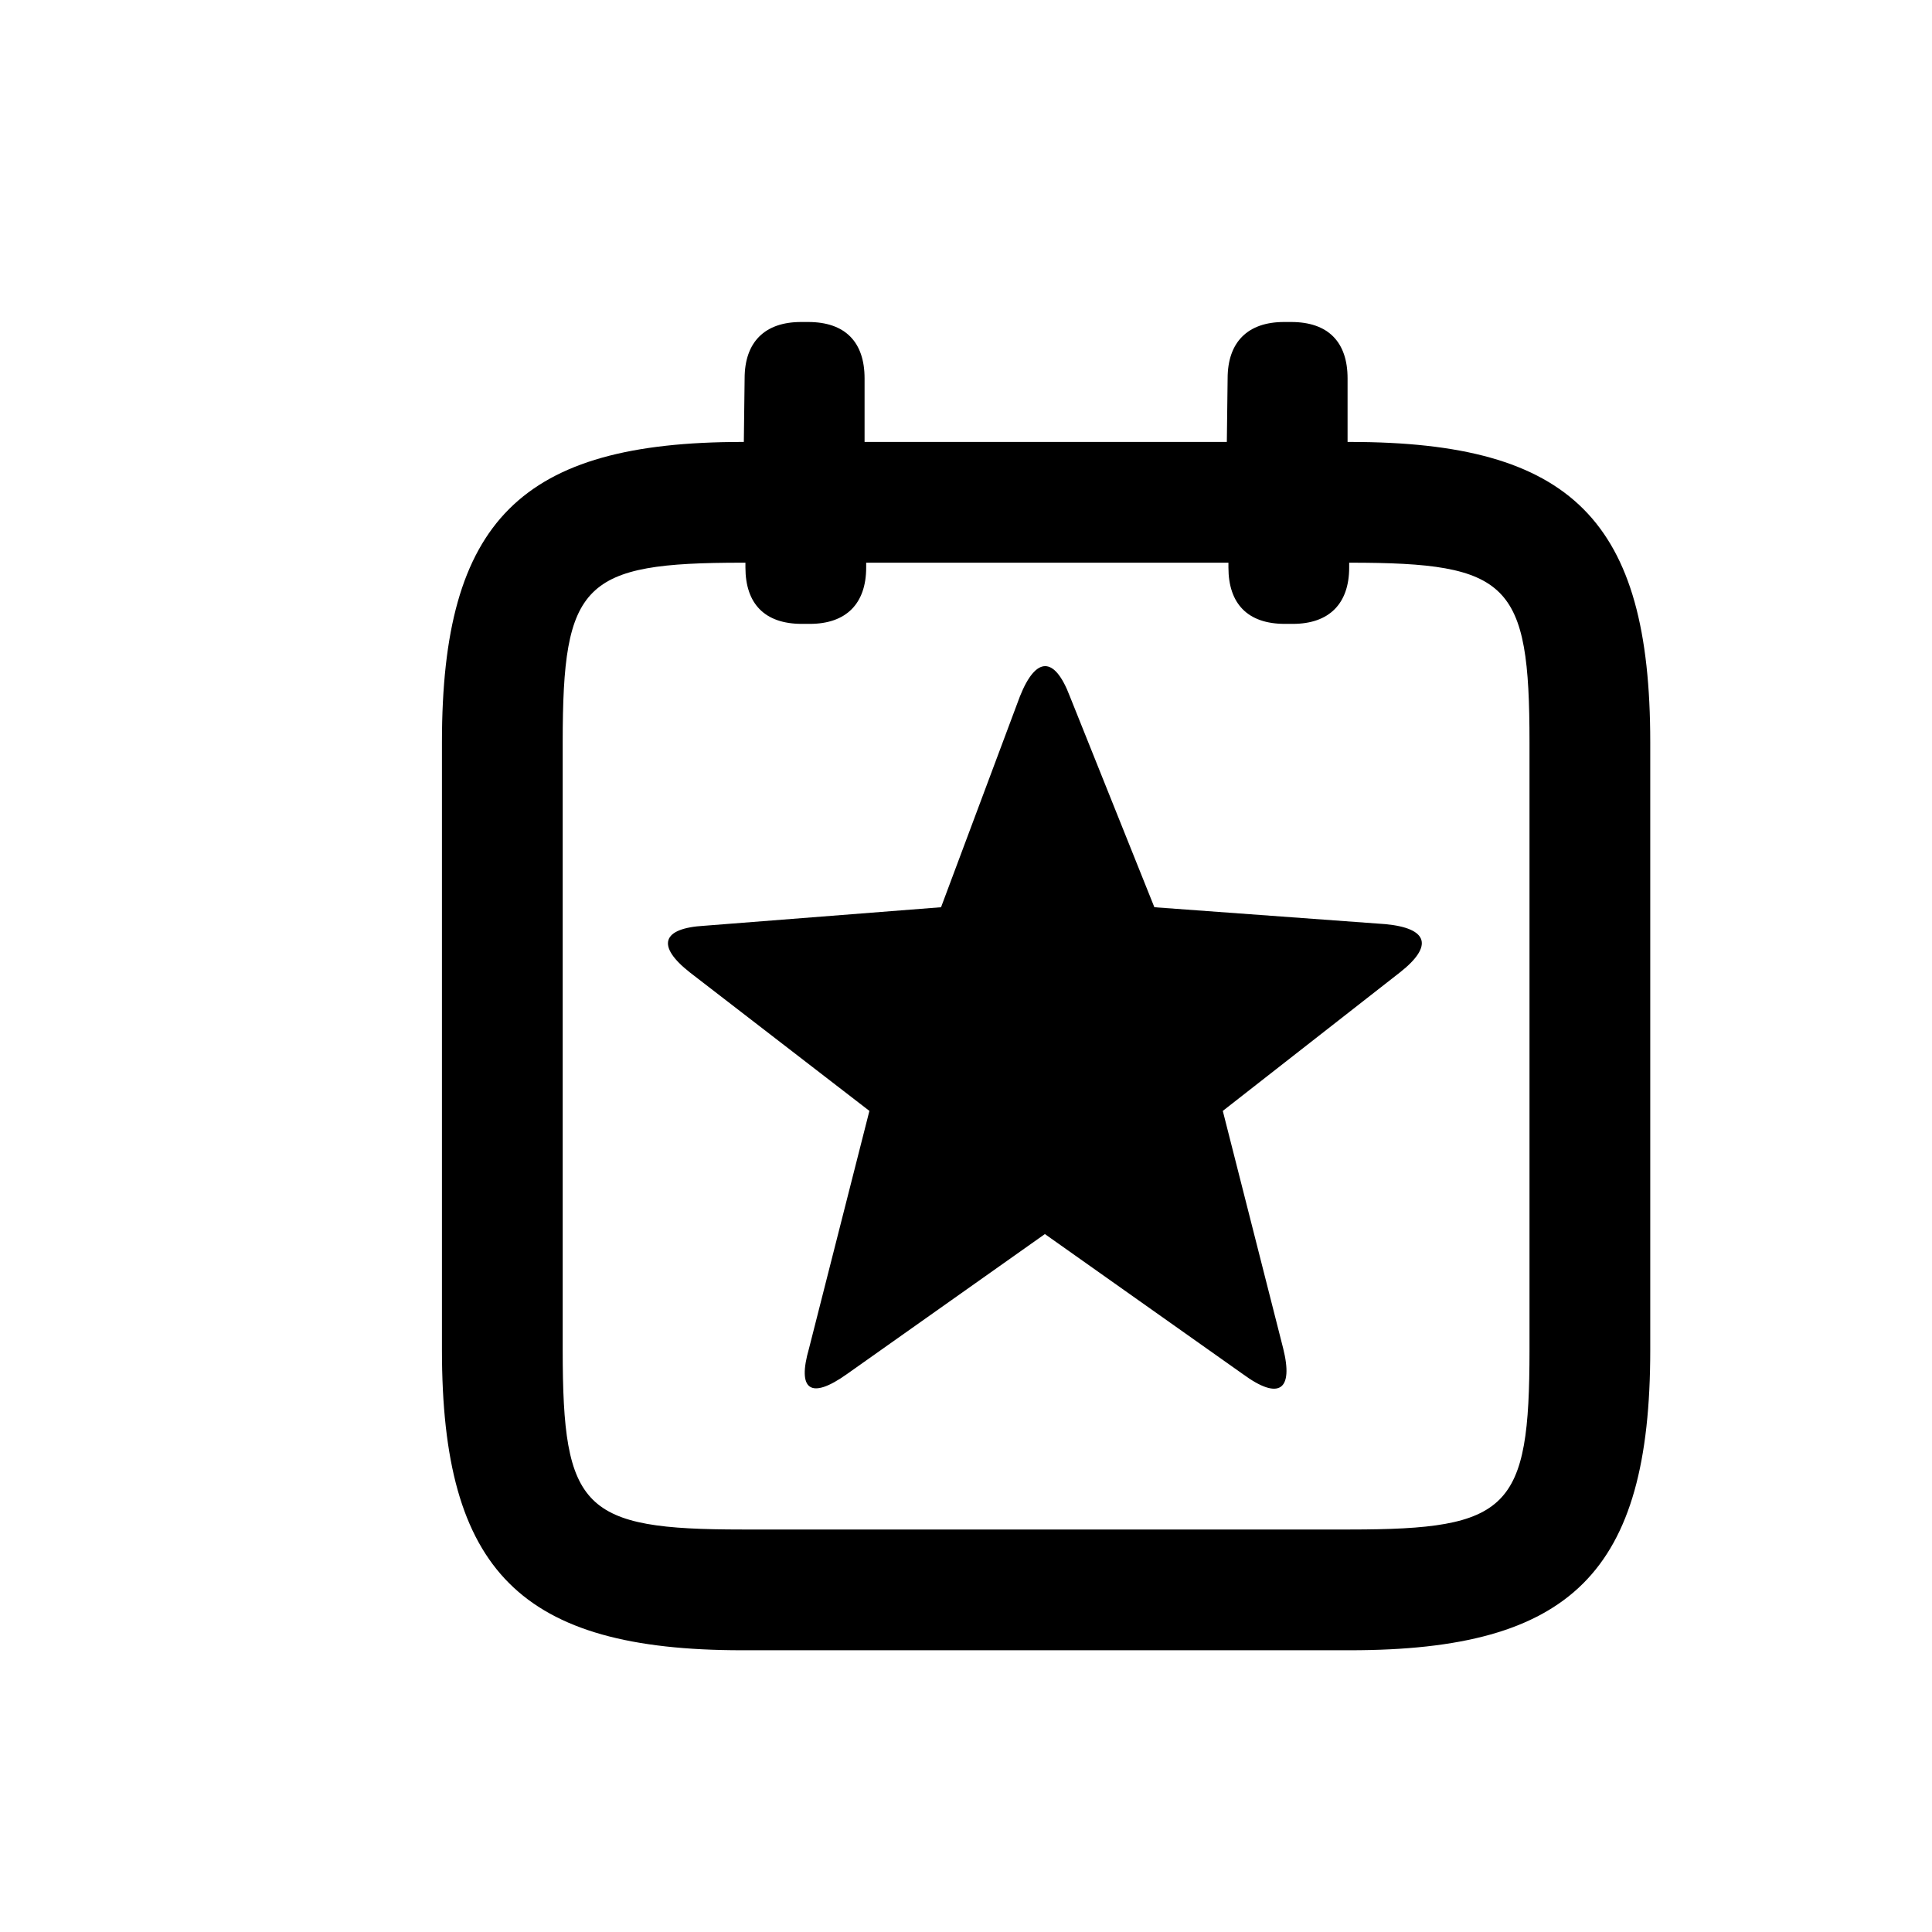
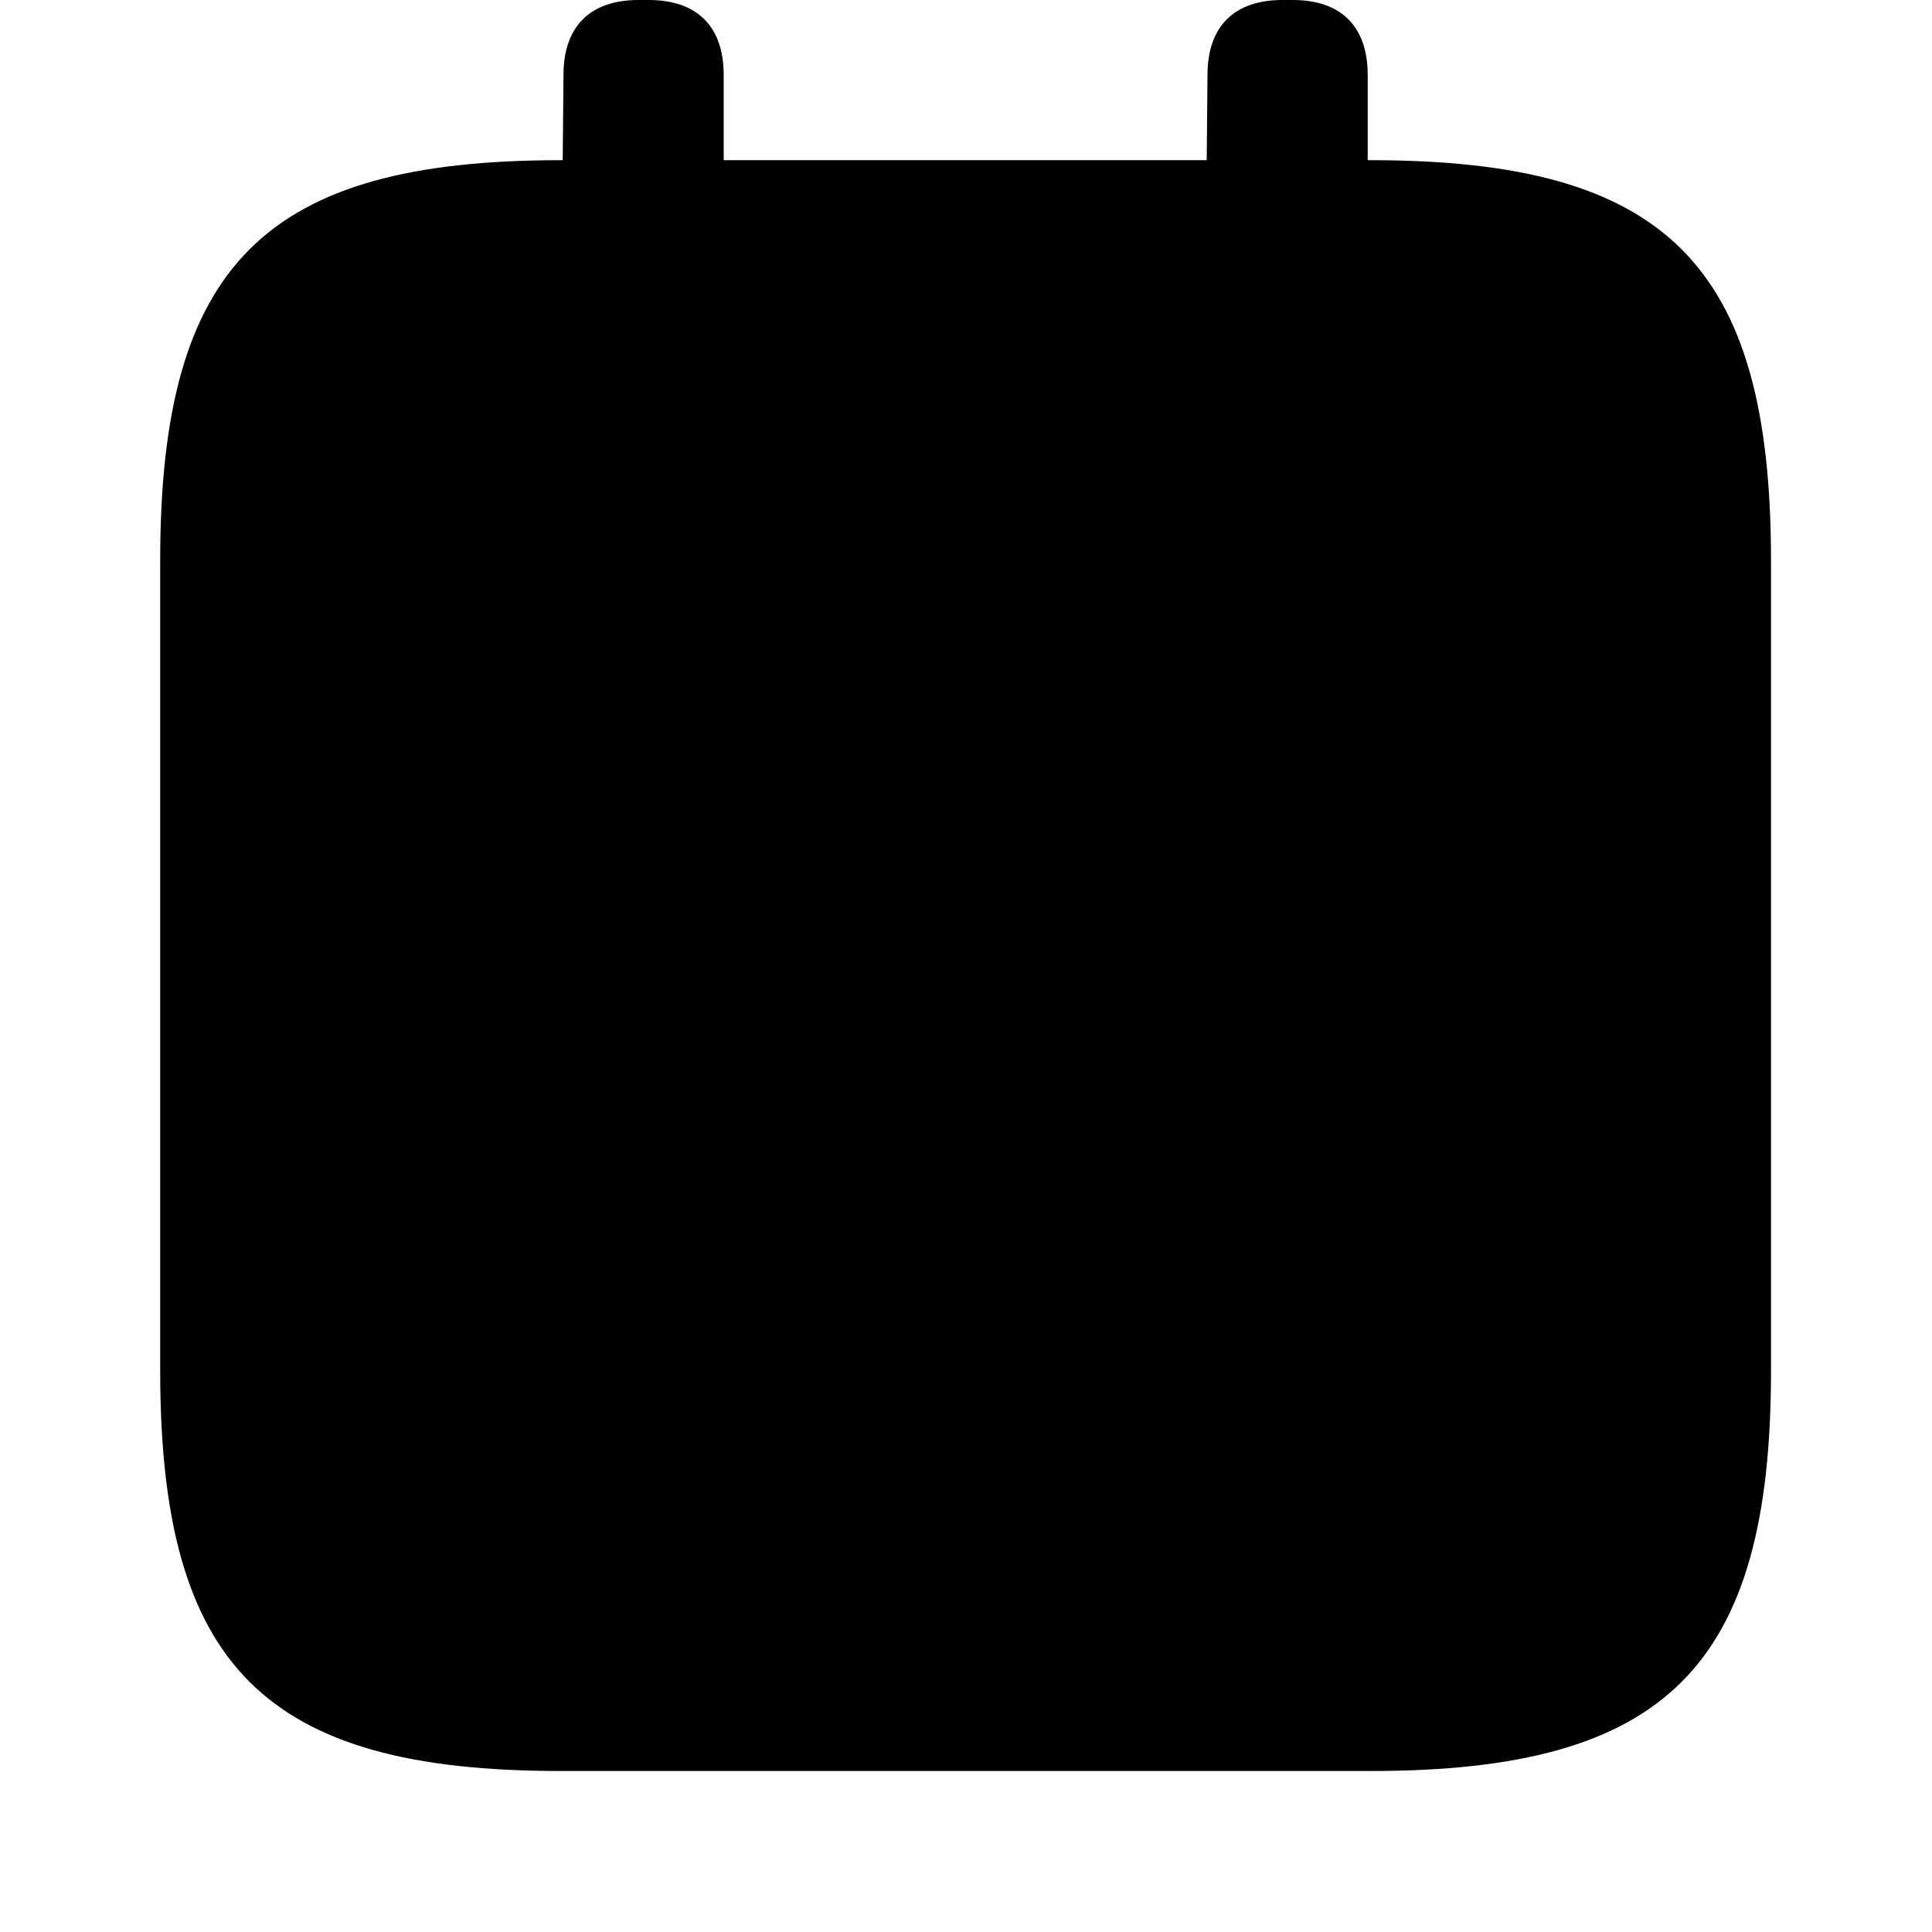
- <svg xmlns="http://www.w3.org/2000/svg" viewBox="0 0 24 24" fill="currentColor">
-   <path d="M16.77,19C18.75,19,19,18.75,19,16.77L19,9.22C19,7.24,18.75,6.99,16.77,6.99L9.22,6.99C7.24,6.99,6.99,7.24,6.99,9.22L6.99,16.77C6.99,18.75,7.24,19,9.22,19ZM9.22,20.5C6.47,20.5,5.49,19.52,5.49,16.77L5.49,9.22C5.49,6.47,6.47,5.49,9.22,5.49L16.77,5.49C19.53,5.49,20.5,6.47,20.5,9.22L20.5,16.77C20.5,19.53,19.52,20.5,16.77,20.5ZM10.05,7.75L9.96,7.75C9.5,7.75,9.26,7.5,9.26,7.05L9.26,6.25L10.76,6.25L10.76,7.05C10.76,7.5,10.51,7.75,10.06,7.75ZM9.25,4.7C9.25,4.25,9.5,4,9.95,4L10.04,4C10.5,4,10.74,4.25,10.74,4.7L10.74,5.5L9.24,5.5ZM16.05,7.75L15.96,7.75C15.5,7.75,15.26,7.5,15.26,7.05L15.26,6.25L16.76,6.25L16.76,7.05C16.76,7.5,16.51,7.75,16.06,7.75ZM15.25,4.7C15.25,4.25,15.5,4,15.95,4L16.04,4C16.5,4,16.74,4.25,16.74,4.7L16.74,5.5L15.24,5.5ZM10.52,17.07C10.07,17.39,9.9,17.27,10.05,16.75L10.8,13.8L8.57,12.08C8.15,11.75,8.22,11.53,8.75,11.5L11.69,11.27L12.67,8.65C12.87,8.15,13.1,8.15,13.29,8.65L14.34,11.27L17.21,11.48C17.74,11.53,17.81,11.75,17.39,12.08L15.19,13.8L15.94,16.75C16.07,17.27,15.89,17.4,15.44,17.07L12.98,15.33Z" />
+ <svg xmlns="http://www.w3.org/2000/svg" viewBox="0 0 24 24">
+   <path d="M17.03,20C19.67,20,20,19.67,20,17.03L20,6.96C20,4.32,19.67,3.99,17.03,3.99L6.96,3.99C4.32,3.99,3.99,4.32,3.99,6.96L3.99,17.03C3.99,19.67,4.32,20,6.96,20Z" fill="currentColor" />
+   <path d="M6.96,22C3.29,22,1.99,20.7,1.99,17.03L1.99,6.96C1.99,3.29,3.29,1.99,6.96,1.99L17.03,1.99C20.7,1.99,22,3.29,22,6.96L22,17.03C22,20.7,20.7,22,17.03,22Z" fill="currentColor" />
+   <path d="M8.07,5L7.94,5C7.34,5,7.01,4.67,7.01,4.07L7.01,3L9.01,3L9.01,4.07C9.01,4.67,8.68,5,8.08,5Z" fill="currentColor" />
+   <path d="M7,0.93C7,0.33,7.33,0,7.93,0L8.06,0C8.66,0,8.99,0.33,8.99,0.93L8.99,2L6.99,2Z" fill="currentColor" />
+   <path d="M16.07,5L15.94,5C15.34,5,15.01,4.67,15.01,4.07L15.01,3L17.01,3L17.01,4.07C17.01,4.67,16.68,5,16.08,5Z" fill="currentColor" />
+   <path d="M15,0.93C15,0.33,15.33,0,15.93,0L16.06,0C16.66,0,16.99,0.33,16.99,0.93L16.99,2L14.99,2Z" fill="currentColor" />
+   <path d="M8.7,17.43C8.1,17.86,7.87,17.7,8.07,17L9.07,13.07L6.1,10.77C5.53,10.34,5.63,10.04,6.33,10L10.26,9.7L11.56,6.2C11.83,5.53,12.13,5.53,12.39,6.2L13.79,9.7L17.62,9.97C18.32,10.04,18.42,10.34,17.85,10.77L14.92,13.07L15.92,17C16.09,17.7,15.85,17.87,15.25,17.43L11.98,15.1Z" fill="currentColor" />
</svg>
